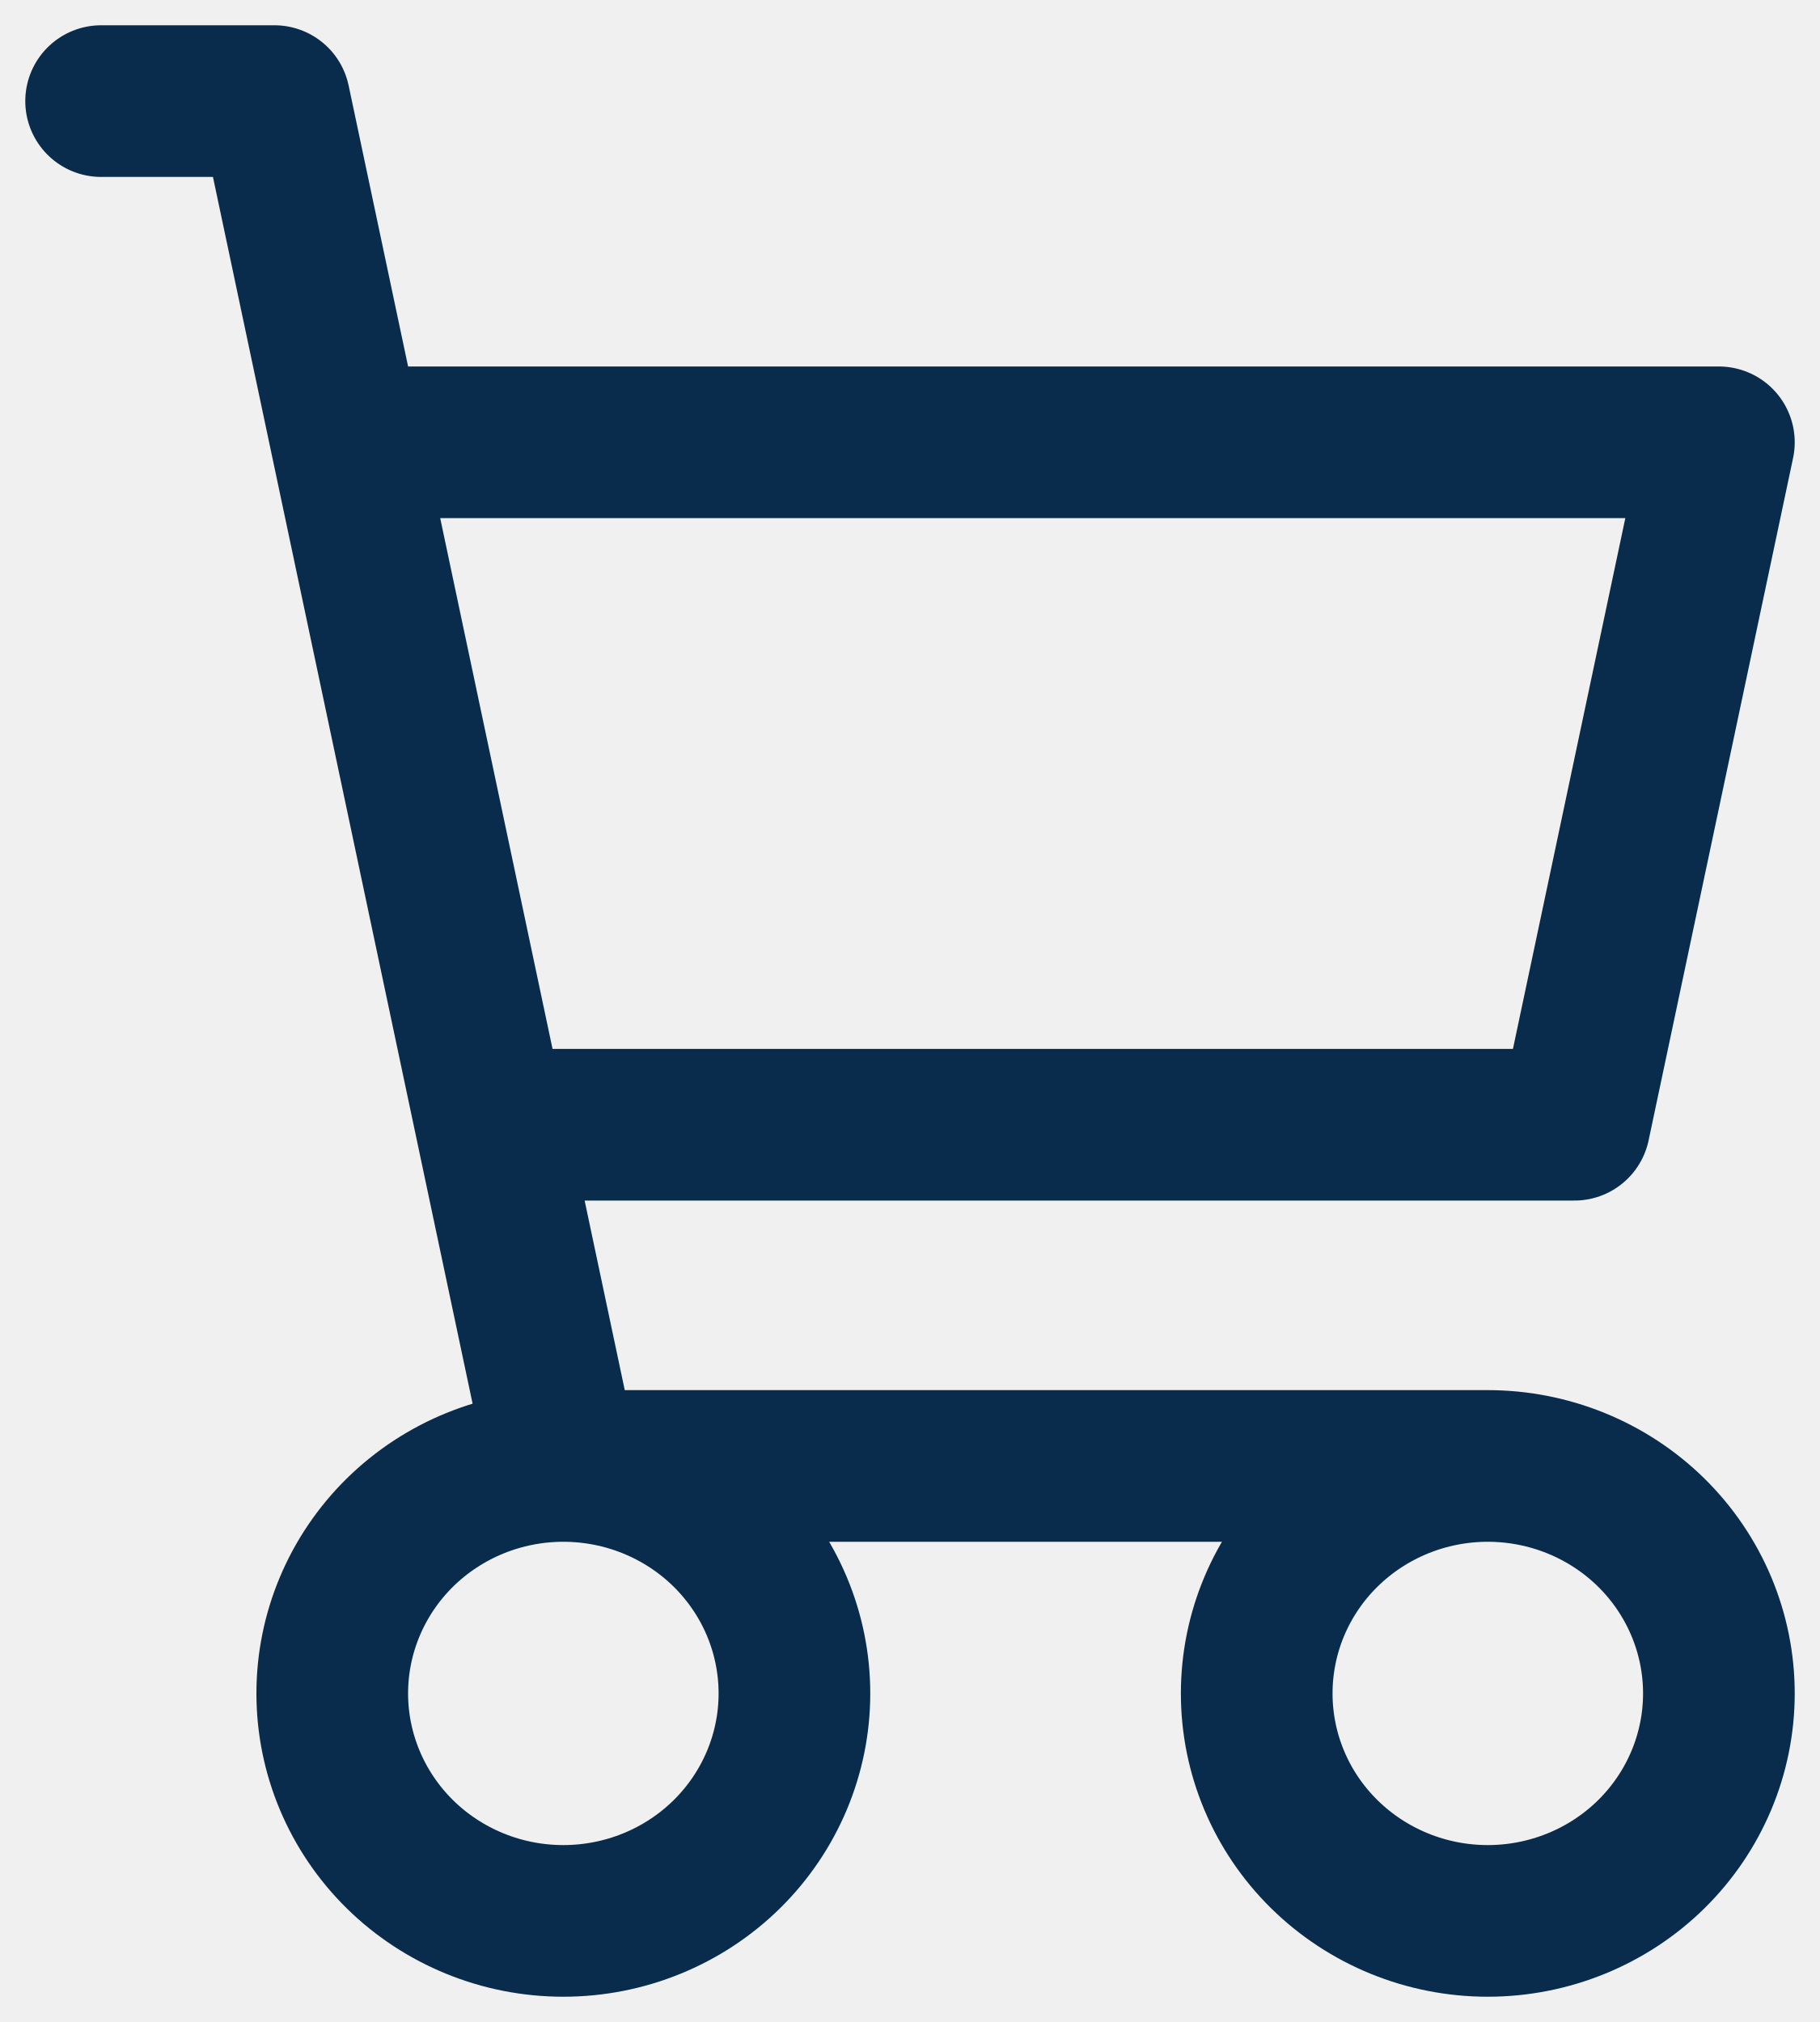
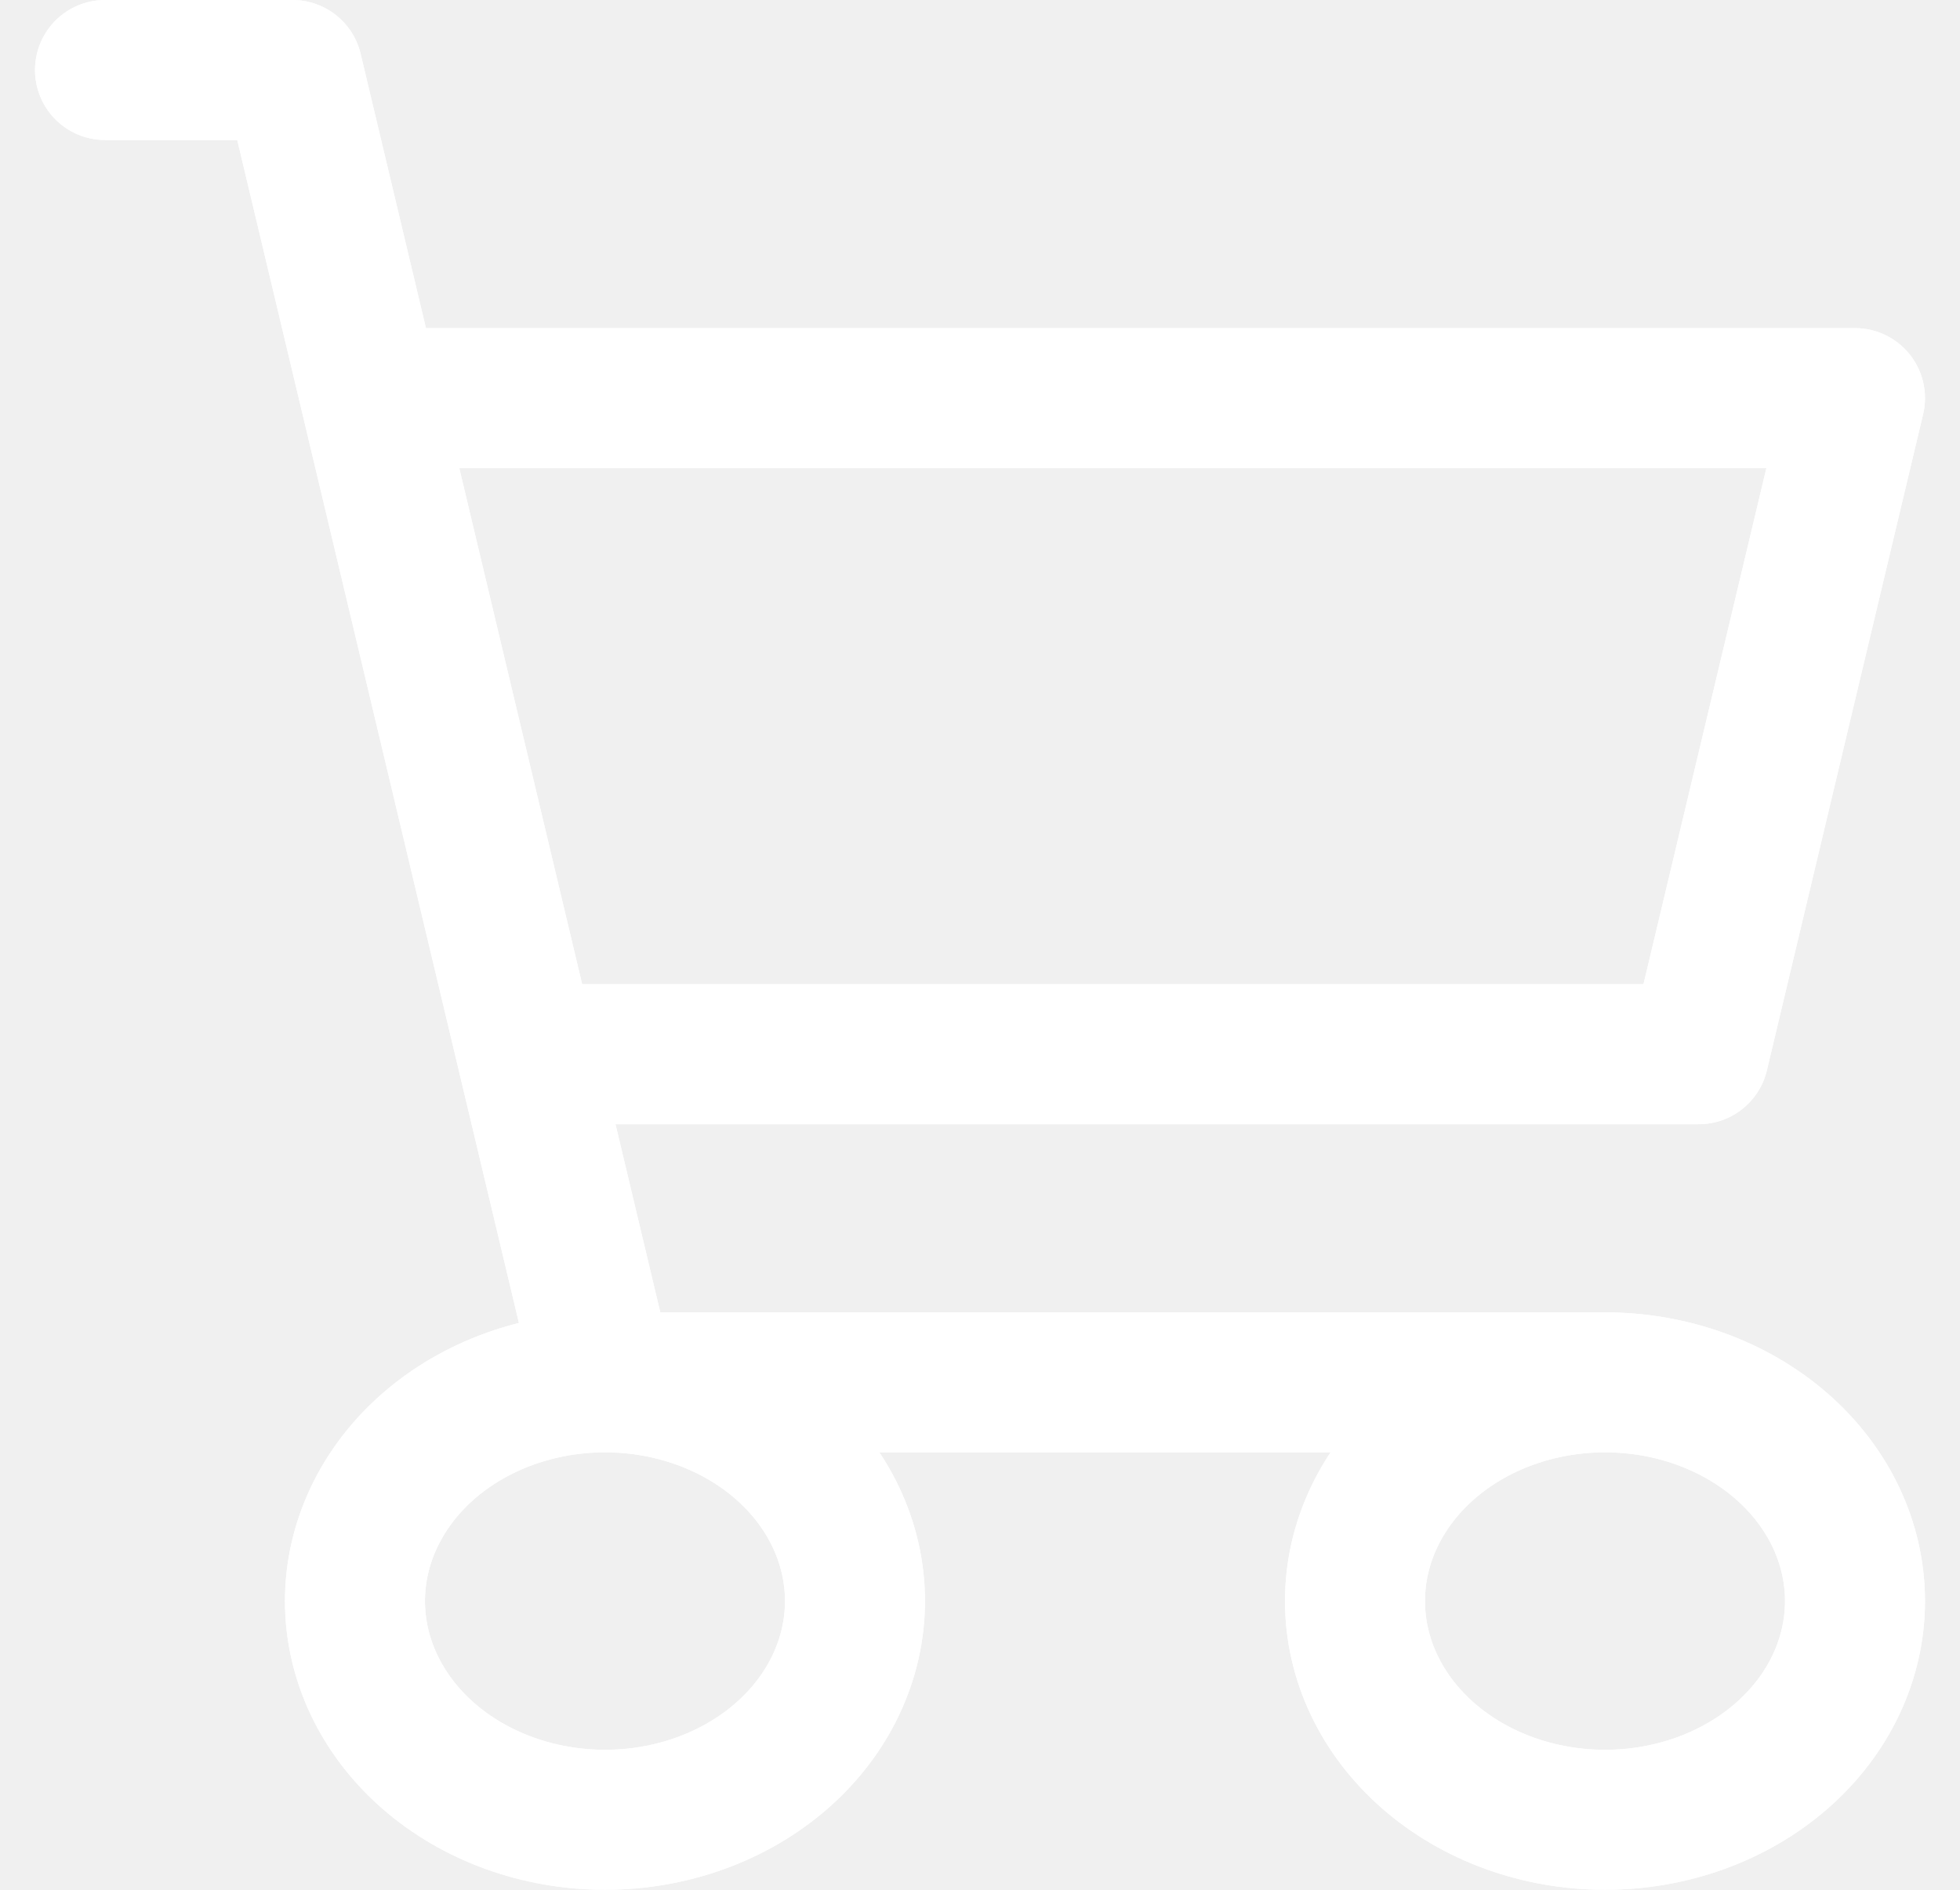
- <svg xmlns="http://www.w3.org/2000/svg" width="18" height="20" viewBox="0 0 18 20" fill="none">
-   <path d="M1 1H2.714L5.571 14.5M5.571 14.5H14.714M5.571 14.5C4.965 14.5 4.384 14.737 3.955 15.159C3.527 15.581 3.286 16.153 3.286 16.75C3.286 17.347 3.527 17.919 3.955 18.341C4.384 18.763 4.965 19 5.571 19C6.178 19 6.759 18.763 7.188 18.341C7.616 17.919 7.857 17.347 7.857 16.75C7.857 16.153 7.616 15.581 7.188 15.159C6.759 14.737 6.178 14.5 5.571 14.5ZM14.714 14.5C14.108 14.5 13.527 14.737 13.098 15.159C12.669 15.581 12.429 16.153 12.429 16.75C12.429 17.347 12.669 17.919 13.098 18.341C13.527 18.763 14.108 19 14.714 19C15.32 19 15.902 18.763 16.331 18.341C16.759 17.919 17 17.347 17 16.75C17 16.153 16.759 15.581 16.331 15.159C15.902 14.737 15.32 14.5 14.714 14.5ZM5 11.125H15.571L17 4.375H3.642" stroke="#092C4C" stroke-width="1.5" stroke-linecap="round" stroke-linejoin="round" />
+ <svg xmlns="http://www.w3.org/2000/svg" width="28" height="27" viewBox="0 0 28 27" fill="none">
+   <path d="M1.5 1H4.179L8.643 19.75M8.643 19.75H22.929M8.643 19.75C7.696 19.75 6.787 20.079 6.117 20.665C5.448 21.251 5.071 22.046 5.071 22.875C5.071 23.704 5.448 24.499 6.117 25.085C6.787 25.671 7.696 26 8.643 26C9.59 26 10.498 25.671 11.168 25.085C11.838 24.499 12.214 23.704 12.214 22.875C12.214 22.046 11.838 21.251 11.168 20.665C10.498 20.079 9.59 19.75 8.643 19.75ZM22.929 19.75C21.981 19.75 21.073 20.079 20.403 20.665C19.733 21.251 19.357 22.046 19.357 22.875C19.357 23.704 19.733 24.499 20.403 25.085C21.073 25.671 21.981 26 22.929 26C23.876 26 24.784 25.671 25.454 25.085C26.124 24.499 26.5 23.704 26.5 22.875C26.5 22.046 26.124 21.251 25.454 20.665C24.784 20.079 23.876 19.75 22.929 19.75ZM7.75 15.062H24.268L26.5 5.688H5.629" stroke="white" stroke-width="2" stroke-linecap="round" stroke-linejoin="round" />
+   <path d="M1.5 1H4.179L8.643 19.75M8.643 19.75H22.929M8.643 19.75C7.696 19.75 6.787 20.079 6.117 20.665C5.448 21.251 5.071 22.046 5.071 22.875C5.071 23.704 5.448 24.499 6.117 25.085C6.787 25.671 7.696 26 8.643 26C9.59 26 10.498 25.671 11.168 25.085C11.838 24.499 12.214 23.704 12.214 22.875C12.214 22.046 11.838 21.251 11.168 20.665C10.498 20.079 9.59 19.75 8.643 19.75ZM22.929 19.75C21.981 19.75 21.073 20.079 20.403 20.665C19.733 21.251 19.357 22.046 19.357 22.875C19.357 23.704 19.733 24.499 20.403 25.085C21.073 25.671 21.981 26 22.929 26C23.876 26 24.784 25.671 25.454 25.085C26.124 24.499 26.5 23.704 26.5 22.875C26.5 22.046 26.124 21.251 25.454 20.665C24.784 20.079 23.876 19.75 22.929 19.75ZM7.75 15.062H24.268L26.5 5.688H5.629" stroke="white" stroke-width="2" stroke-linecap="round" stroke-linejoin="round" />
</svg>
